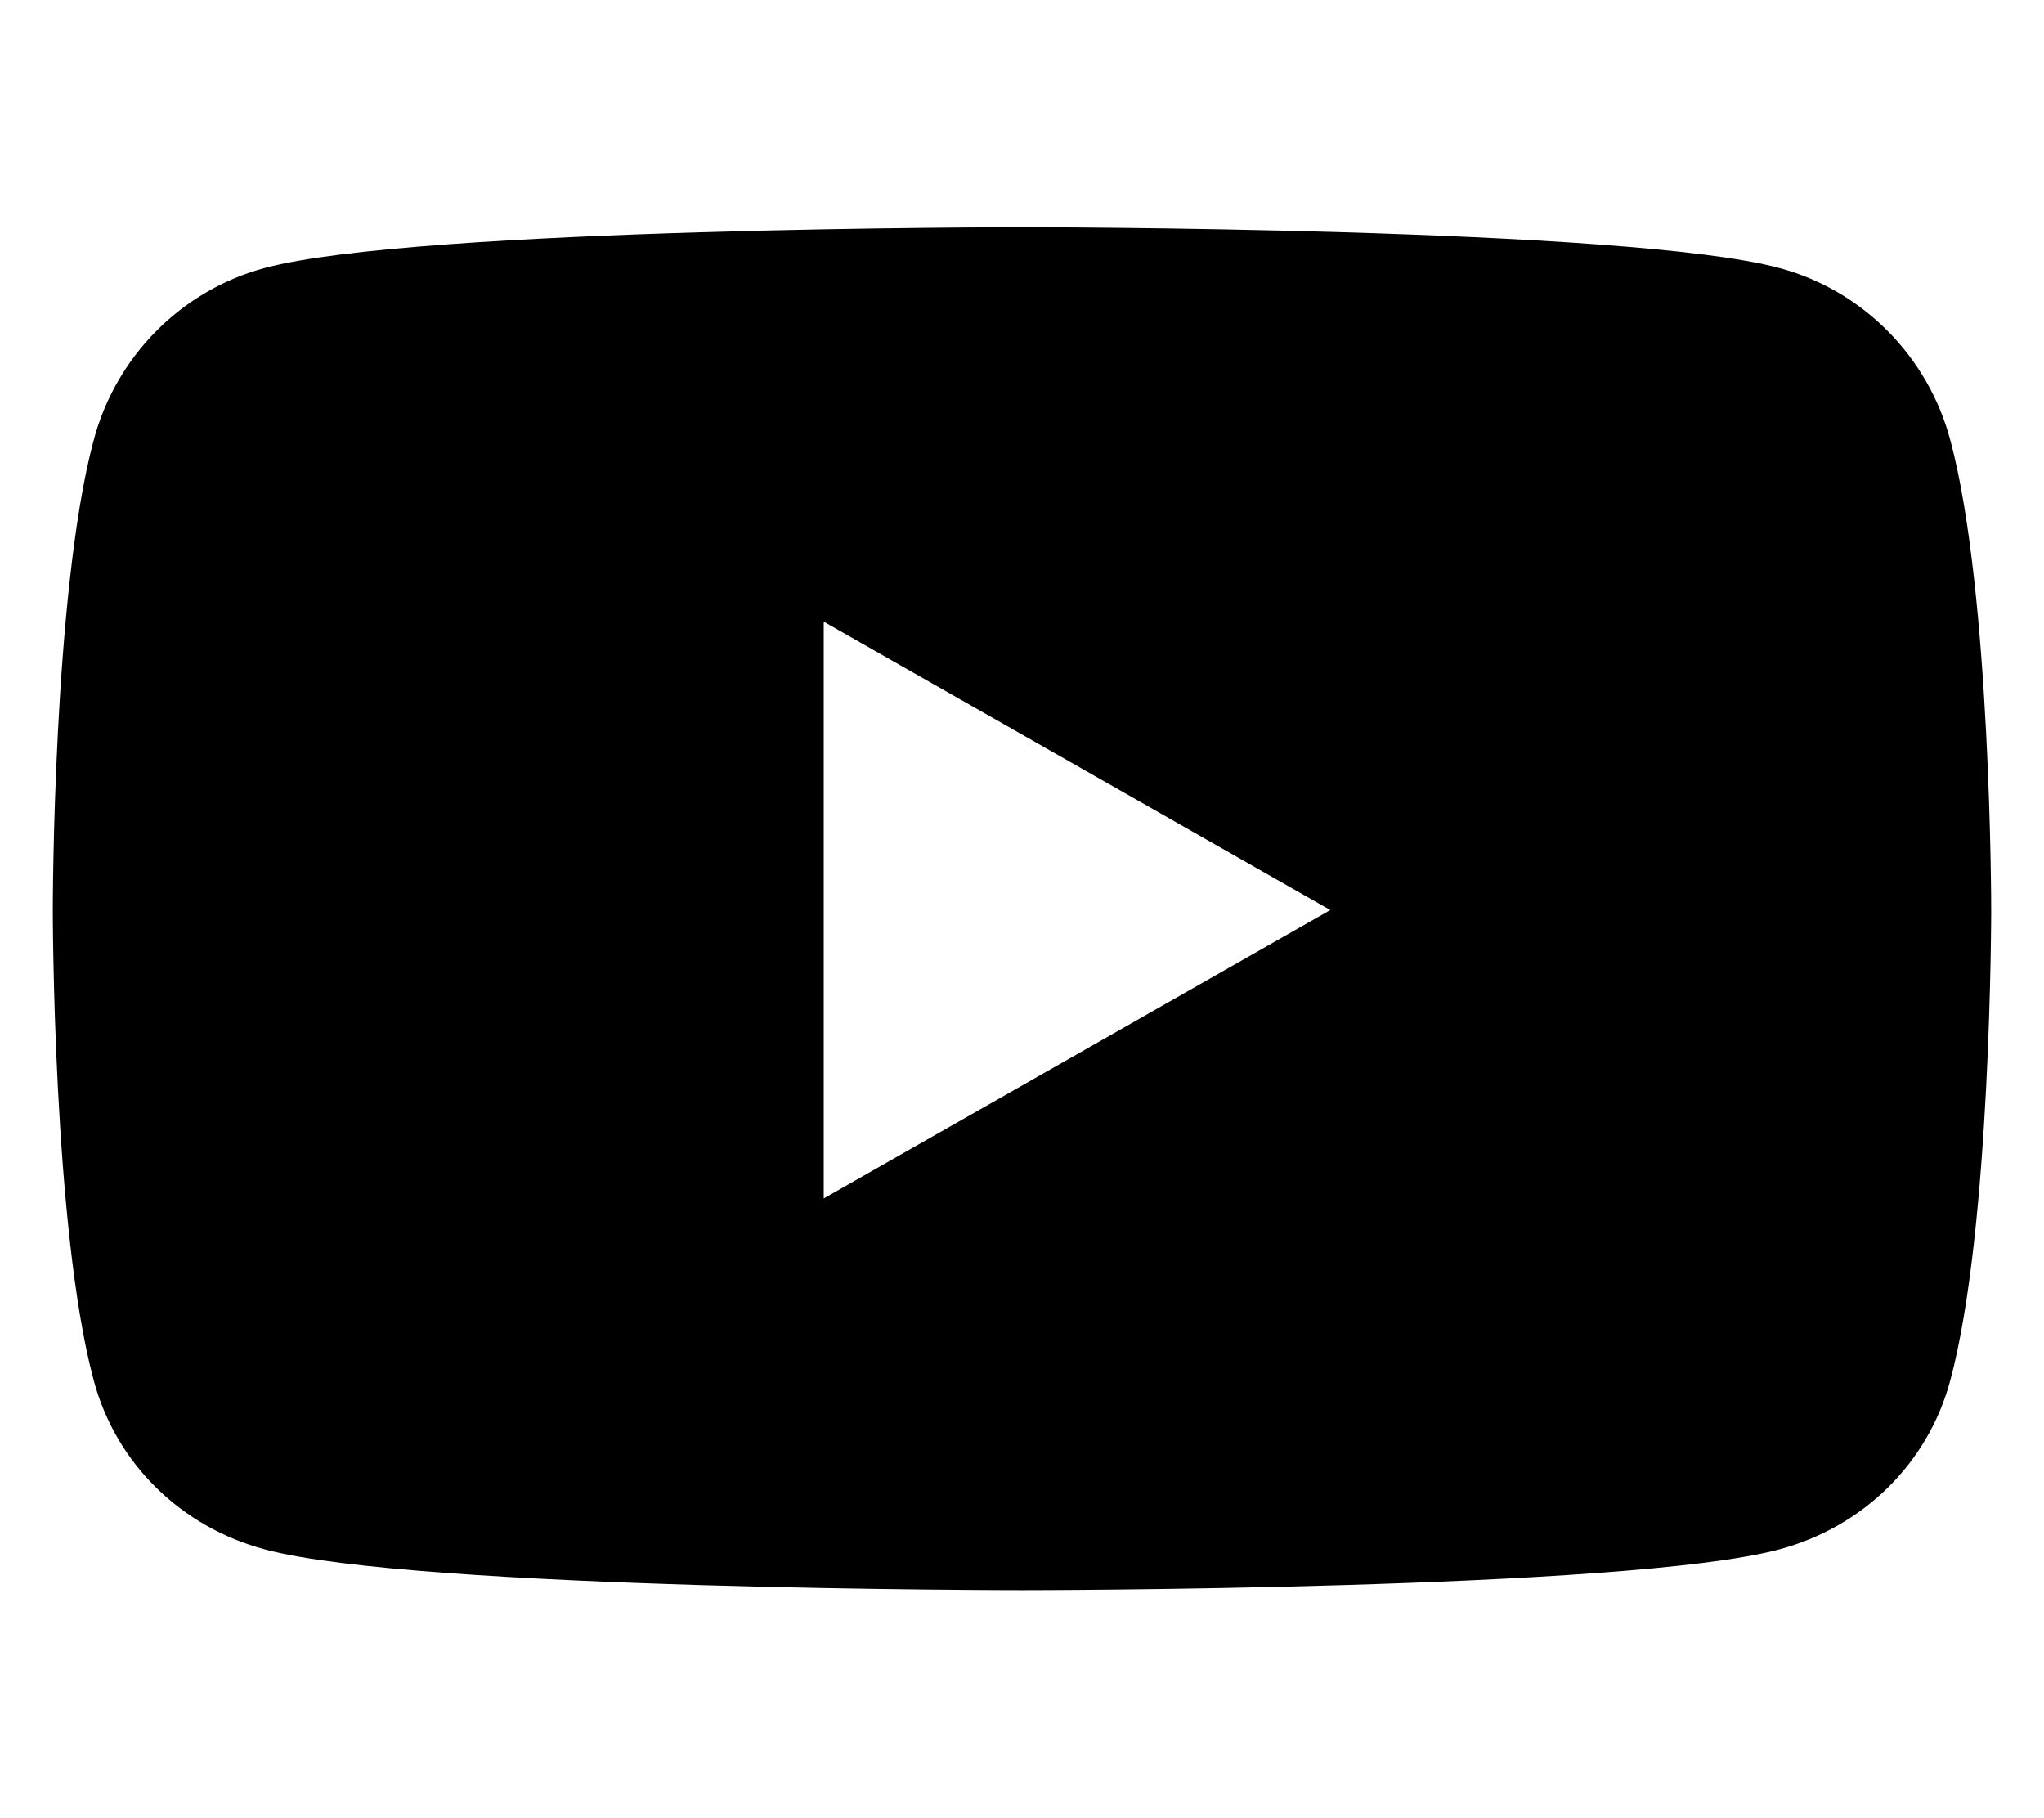
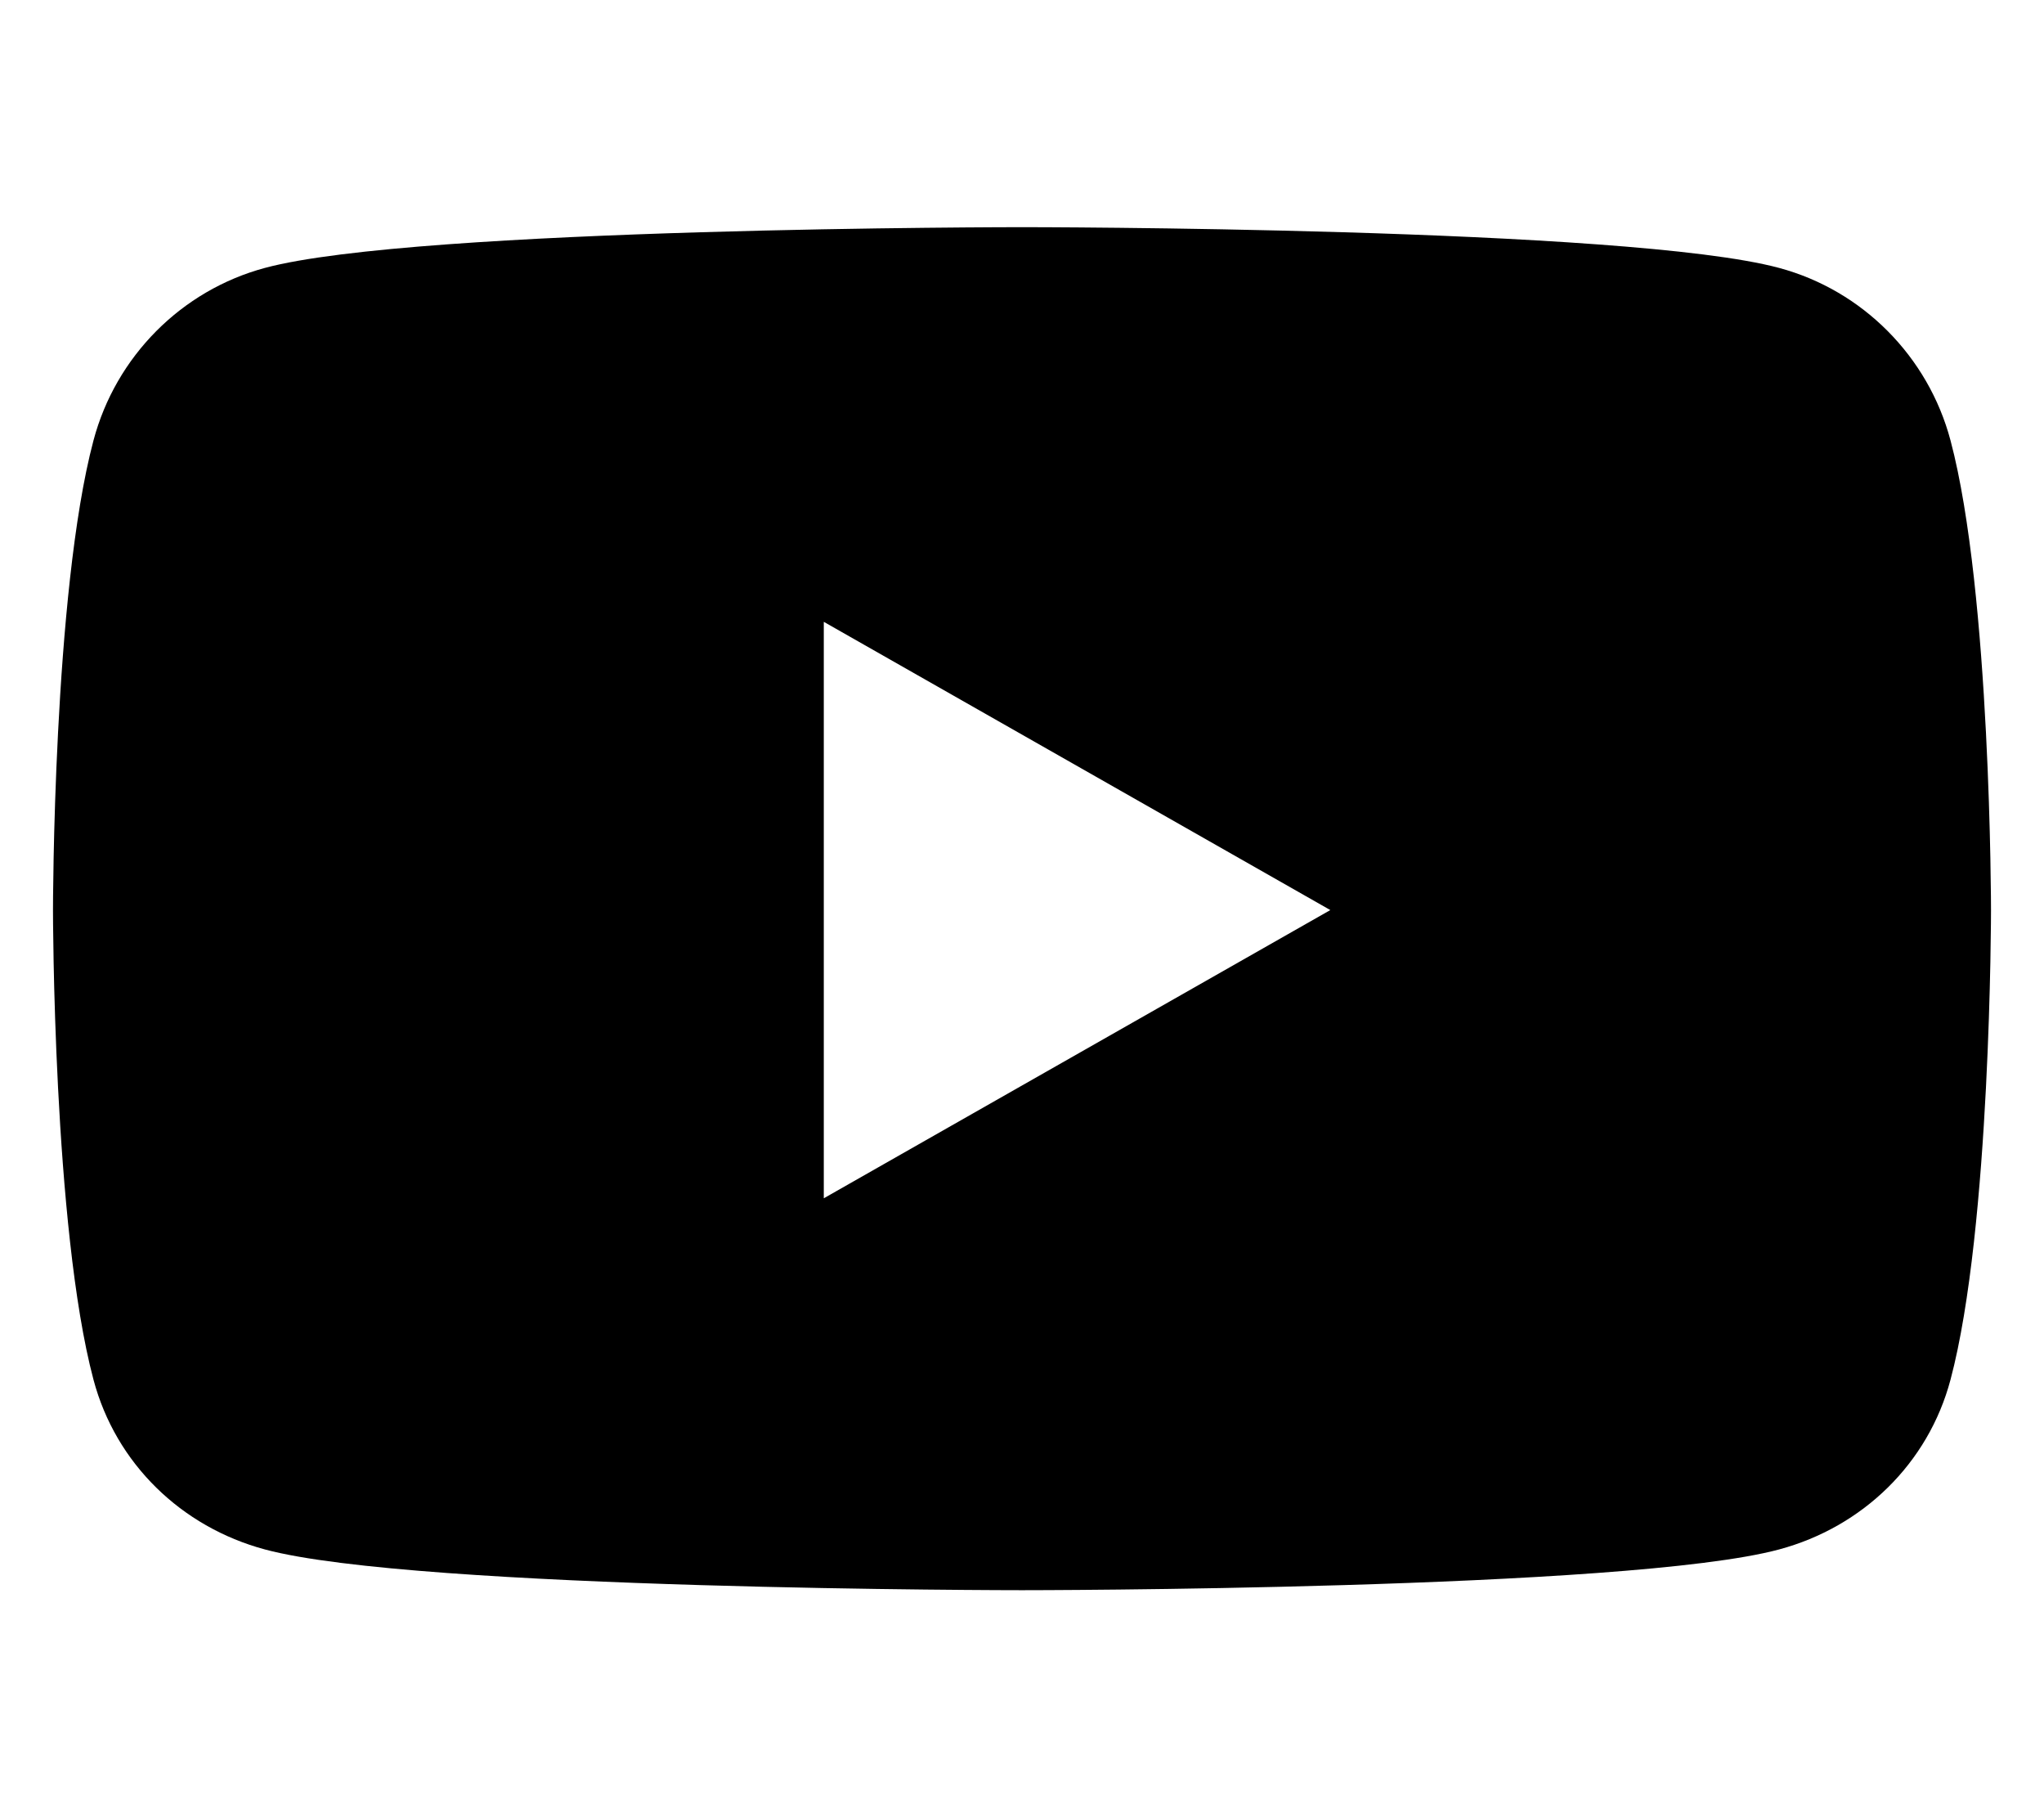
- <svg xmlns="http://www.w3.org/2000/svg" width="18pt" height="16pt" viewBox="0 0 18 16" version="1.1">
-   <g id="surface1">
-     <path style=" stroke:none;fill-rule:nonzero;fill:rgb(0%,0%,0%);fill-opacity:1;" d="M 17.176 3.879 C 16.98 3.137 16.402 2.555 15.668 2.359 C 14.336 2 9 2 9 2 C 9 2 3.664 2 2.332 2.359 C 1.598 2.555 1.02 3.137 0.824 3.879 C 0.465 5.219 0.465 8.012 0.465 8.012 C 0.465 8.012 0.465 10.809 0.824 12.148 C 1.02 12.887 1.598 13.445 2.332 13.641 C 3.664 14 9 14 9 14 C 9 14 14.336 14 15.668 13.641 C 16.402 13.445 16.98 12.887 17.176 12.148 C 17.535 10.809 17.535 8.012 17.535 8.012 C 17.535 8.012 17.535 5.219 17.176 3.879 Z M 7.254 10.551 L 7.254 5.473 L 11.715 8.012 Z M 7.254 10.551 " />
-   </g>
+ <svg xmlns="http://www.w3.org/2000/svg" viewBox="0 0 576 512">
+   <path d="M549.655 124.083c-6.281-23.65-24.787-42.276-48.284-48.597C458.781 64 288 64 288 64S117.22 64 74.629 75.486c-23.497 6.322-42.003 24.947-48.284 48.597-11.412 42.867-11.412 132.305-11.412 132.305s0 89.438 11.412 132.305c6.281 23.65 24.787 41.5 48.284 47.821C117.22 448 288 448 288 448s170.78 0 213.371-11.486c23.497-6.321 42.003-24.171 48.284-47.821 11.412-42.867 11.412-132.305 11.412-132.305s0-89.438-11.412-132.305zm-317.51 213.508V175.185l142.739 81.205-142.739 81.201z" />
</svg>
